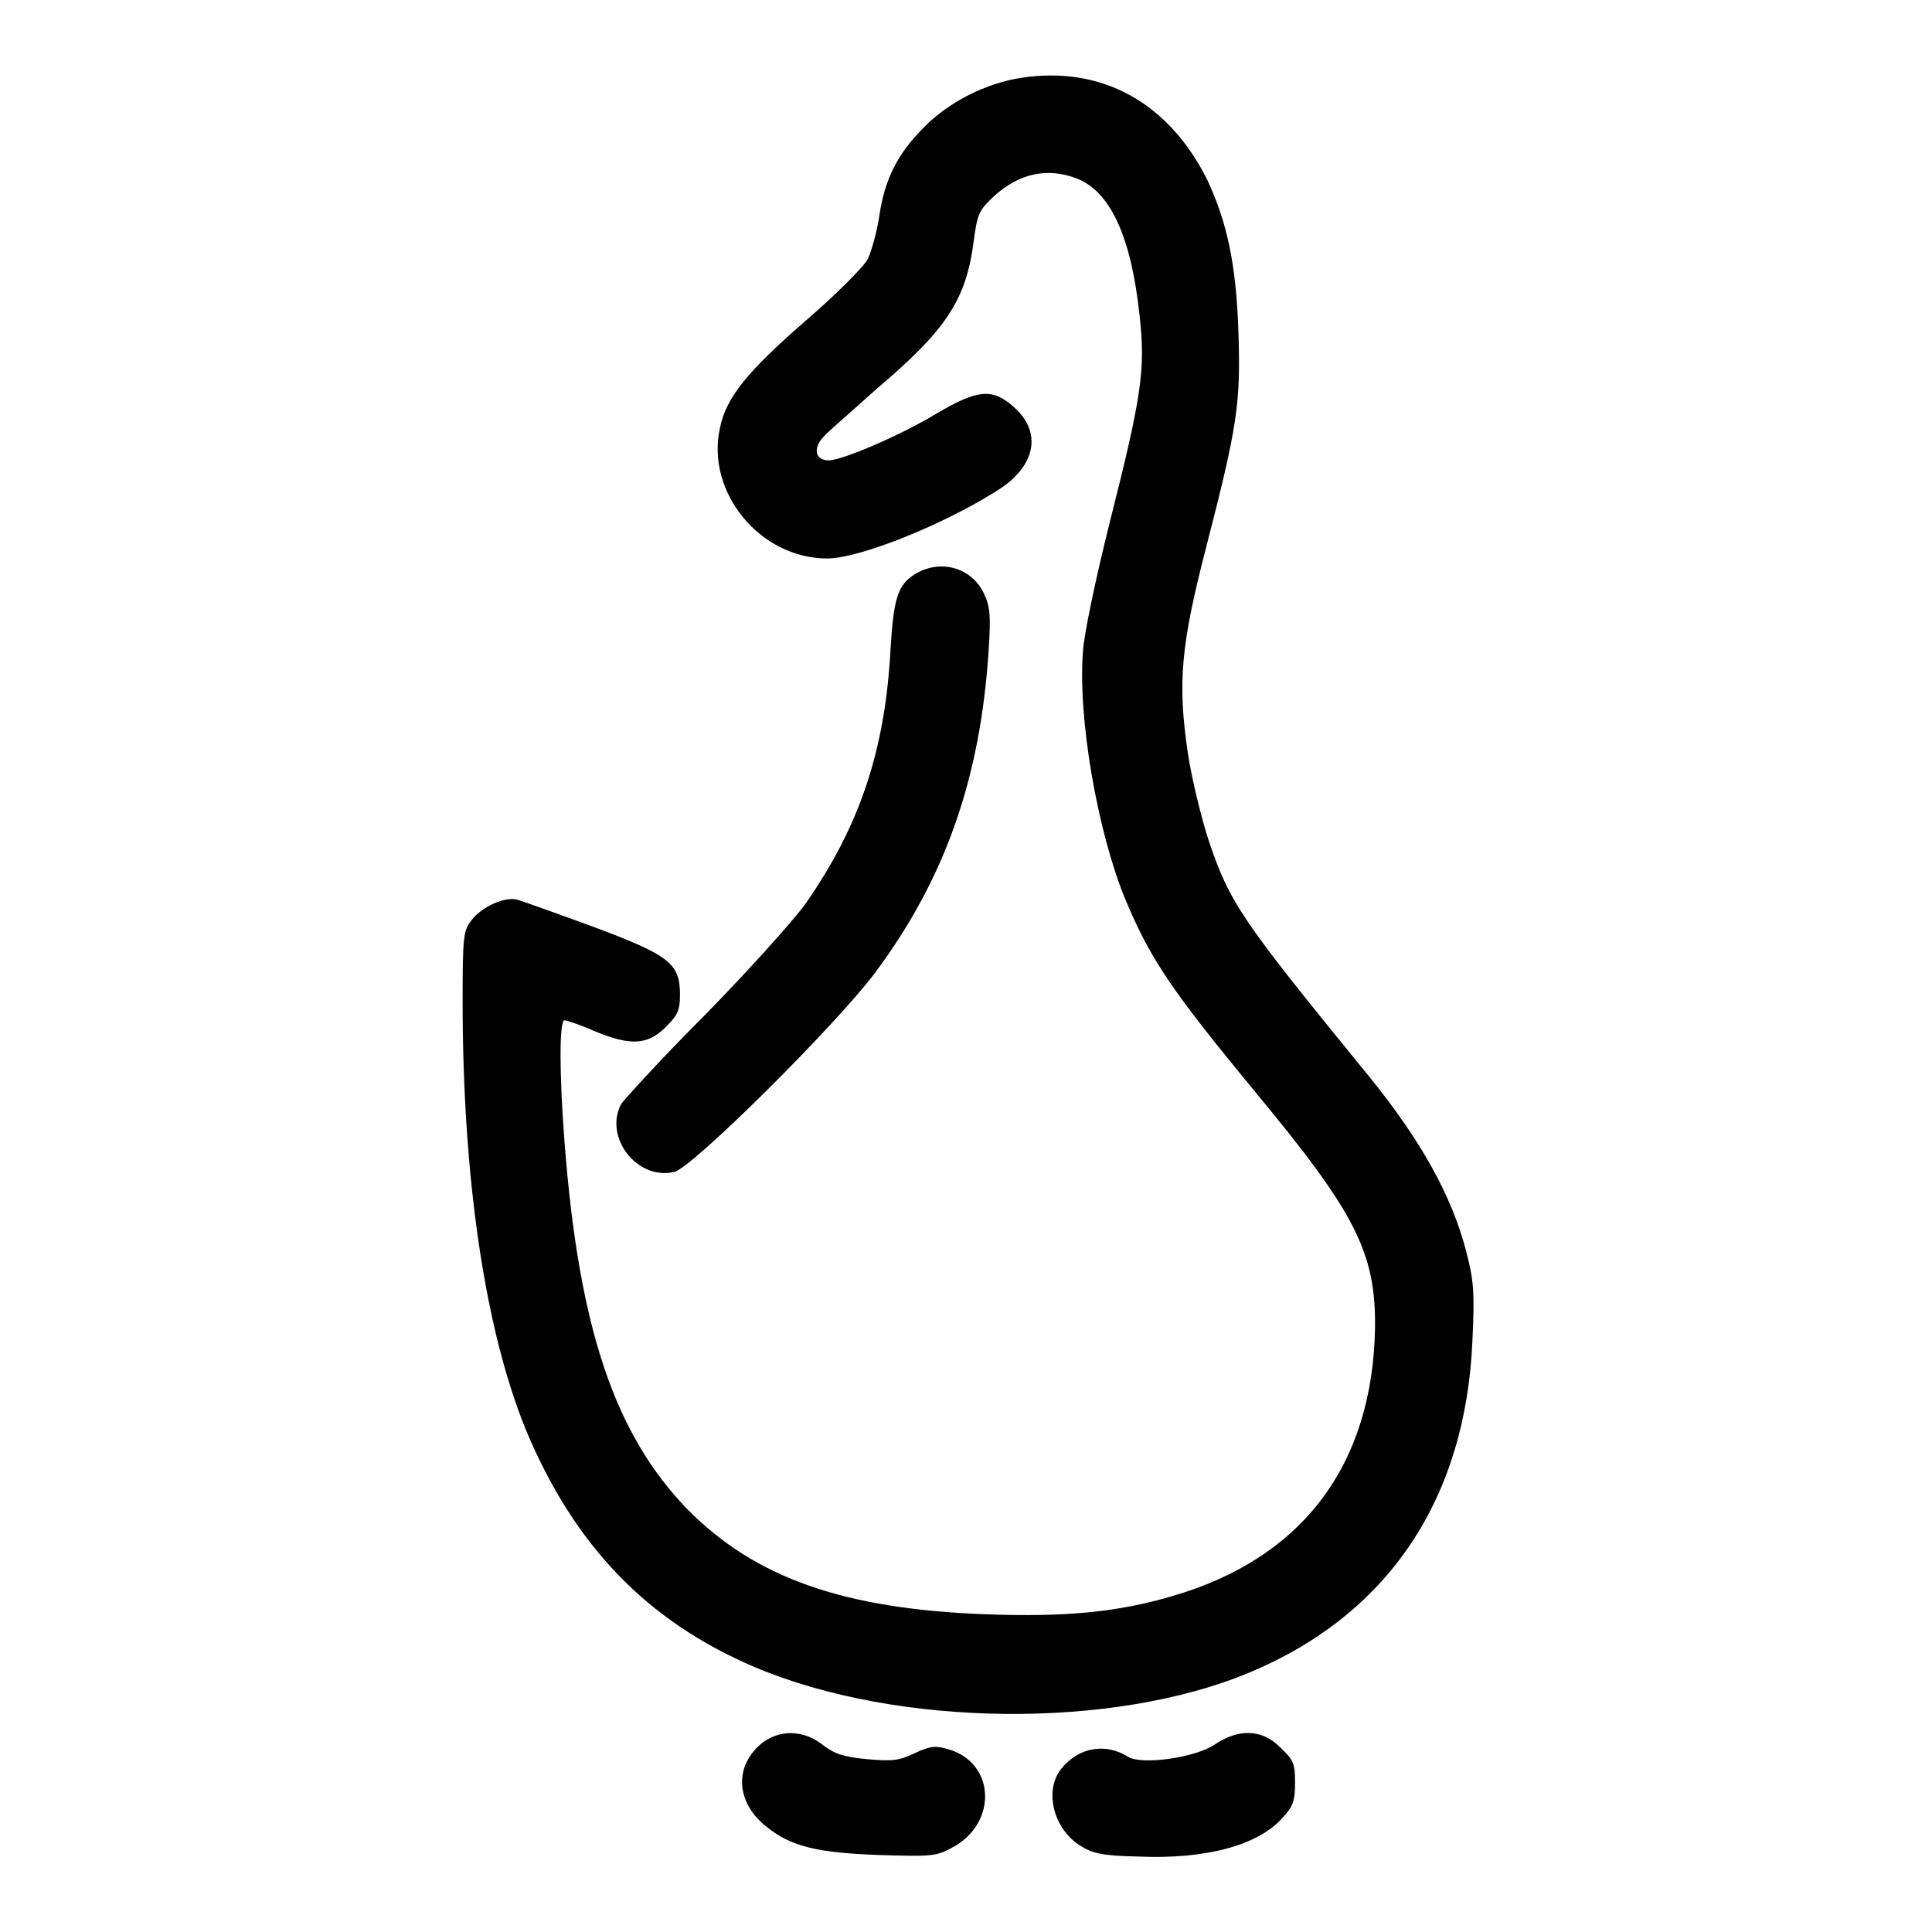
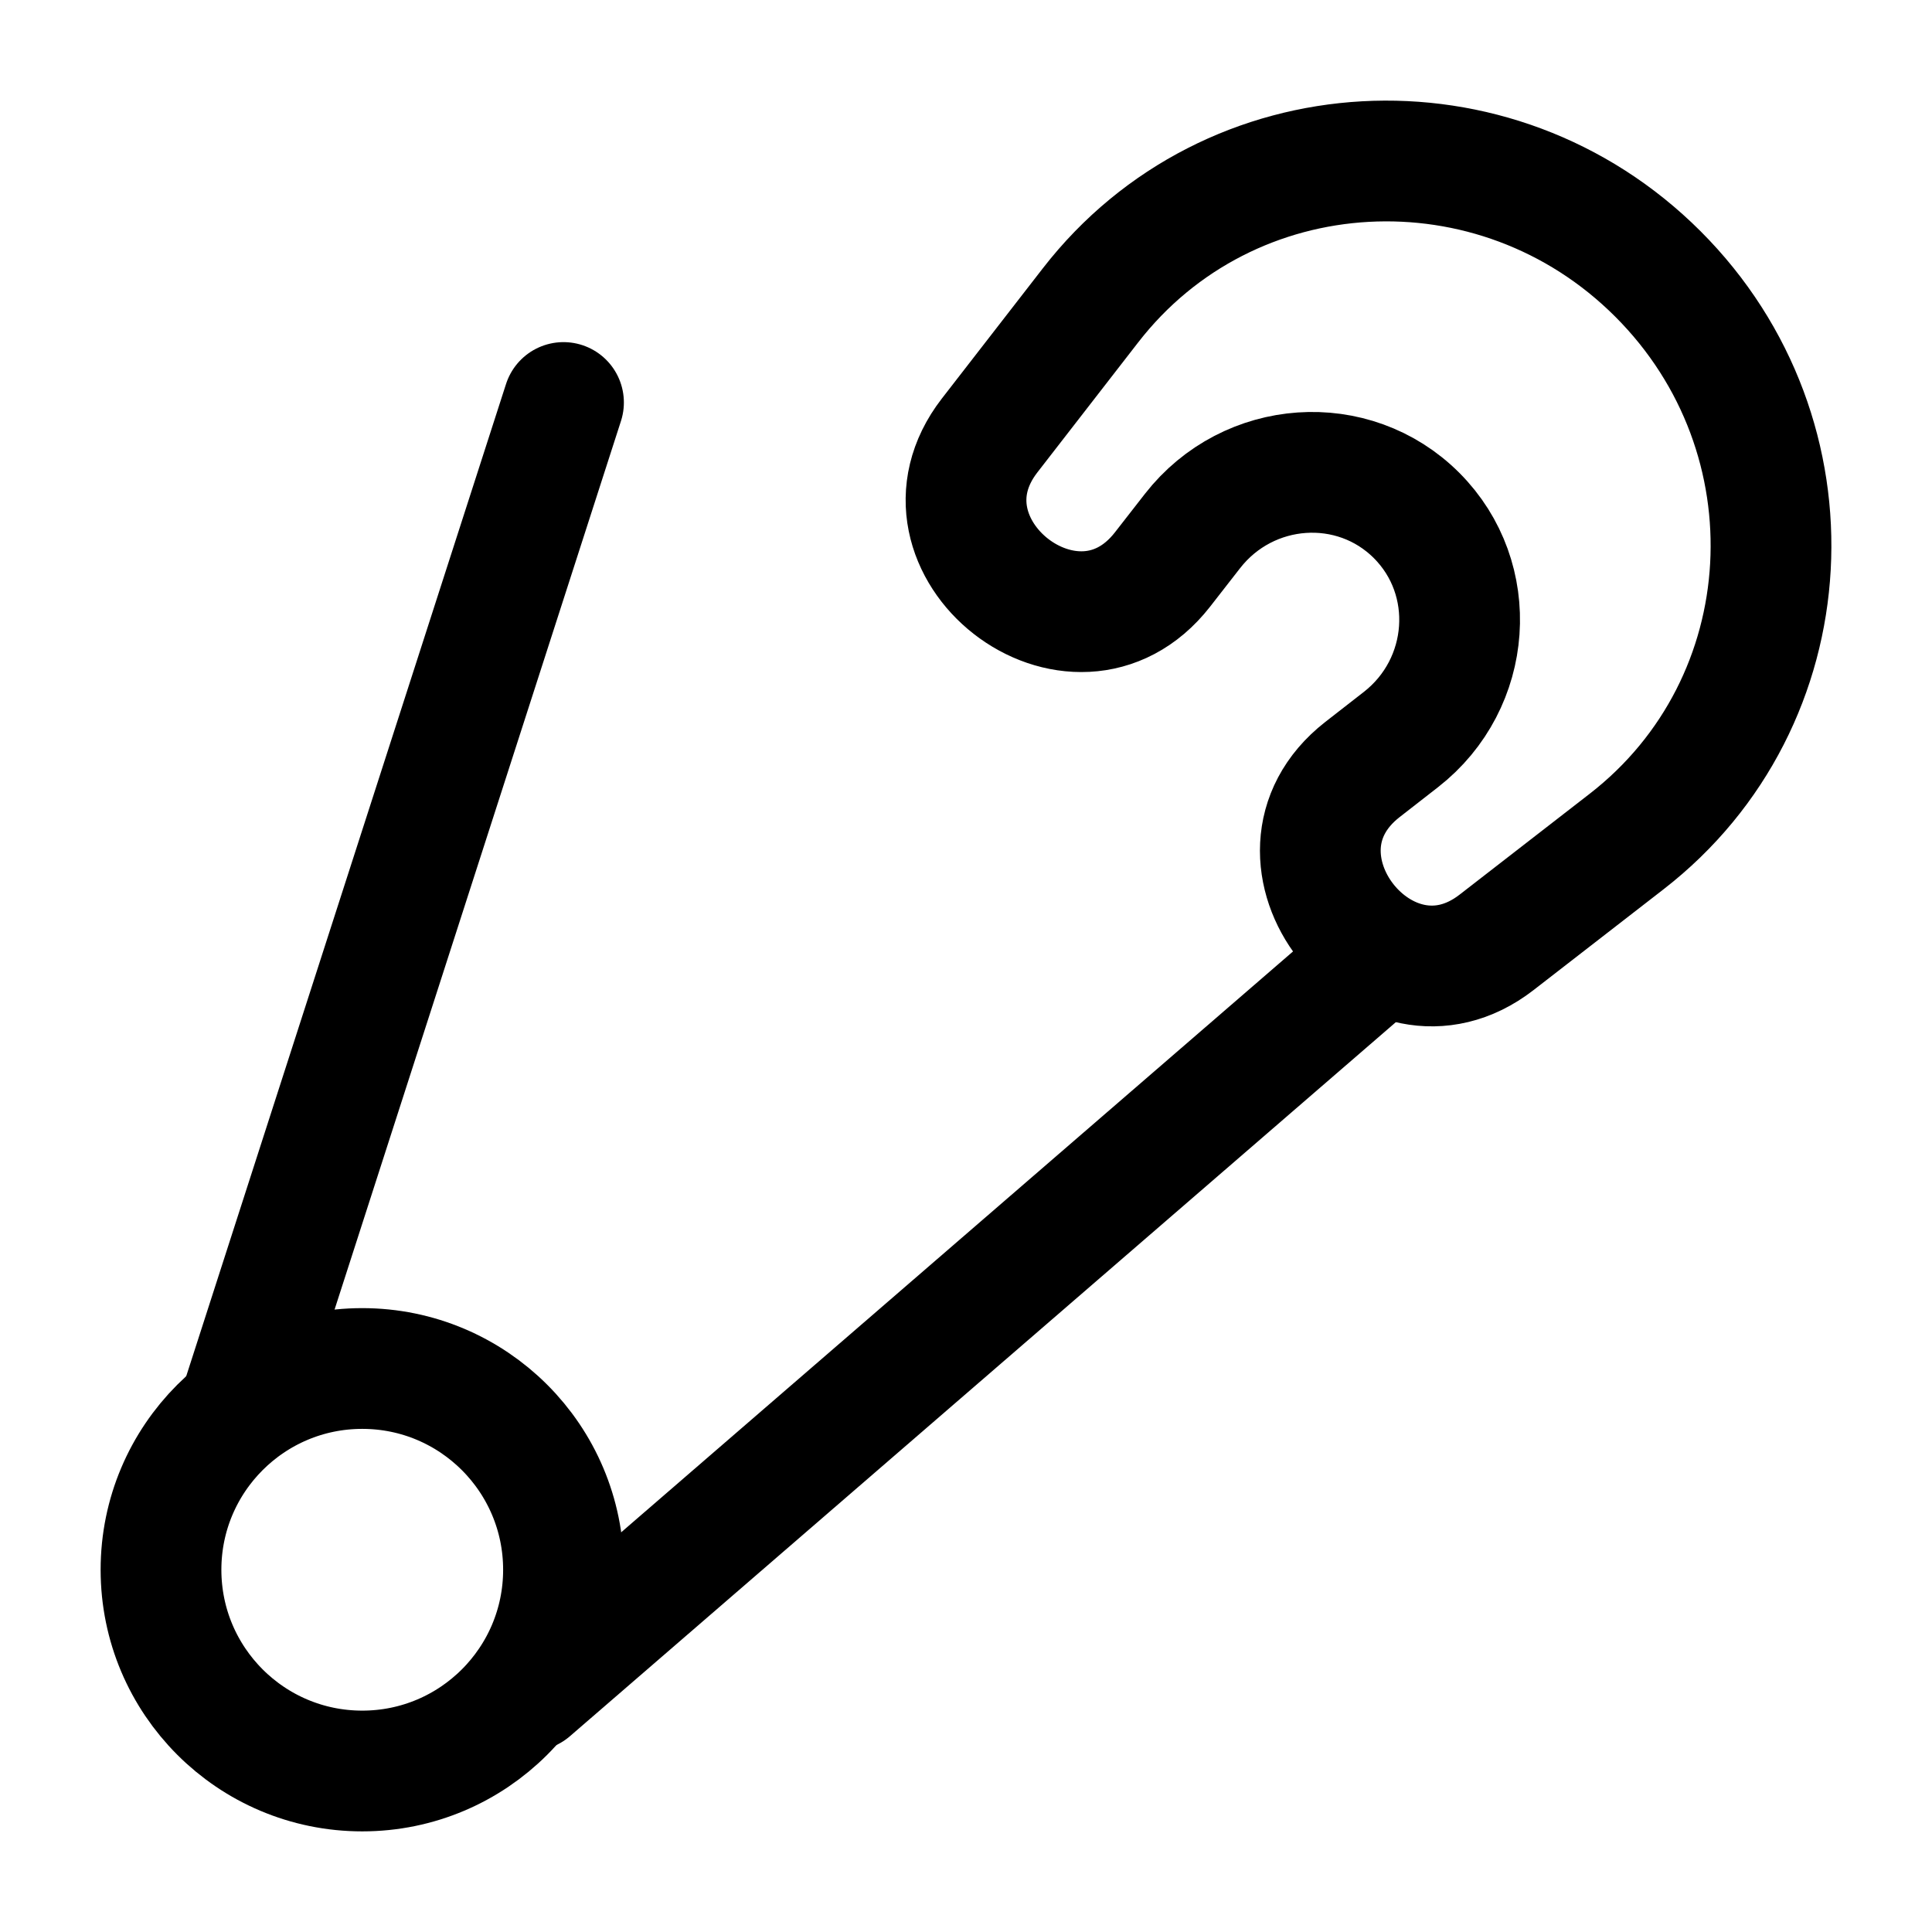
- <svg xmlns="http://www.w3.org/2000/svg" version="1.1" x="0px" y="0px" viewBox="0 0 256 256" enable-background="new 0 0 256 256" xml:space="preserve">
-   <g>
-     <g>
-       <g>
-         <path fill="#000000" d="M135.4,10.3c-4.7,0.7-9.7,3.2-13,6.6c-3.5,3.5-5.2,6.9-5.9,11.8c-0.3,2-1,4.5-1.5,5.6c-0.5,1-4.1,4.6-7.9,7.9c-8.1,7-10.9,10.5-11.7,14.5c-1.9,8.5,5.3,17.3,14.2,17.3c4.3,0,15.5-4.5,22.7-9.1c5-3.2,5.8-7.7,2-11c-2.8-2.5-4.8-2.3-10.2,0.9c-4.8,2.9-12.5,6.2-14.3,6.2s-2.1-1.6-0.7-3.1c0.7-0.8,4-3.6,7.2-6.5c9.1-7.7,11.7-11.7,12.7-19.3c0.5-3.8,0.7-4.2,2.7-6.1c3.3-3,7.1-3.9,11.1-2.3c4.4,1.8,7.1,7.8,8.2,18.1c0.8,7.2,0.3,10.6-4,27.6c-1.8,7.2-3.4,14.8-3.5,16.9c-0.7,8.8,1.9,23.7,5.5,32.6c3.4,8.2,6.2,12.3,17.5,26c13.1,15.8,15.8,21.1,15.7,31c-0.3,18.2-9.6,30.6-26.9,35.6c-7.1,2.1-14.1,2.8-24.7,2.4c-18.8-0.7-30.5-4.8-39.5-13.9c-9.6-9.9-14.4-23.9-16.3-48.7c-0.7-9.1-0.7-16.1,0-16.1c0.3,0,2.1,0.6,3.9,1.4c4.8,2,7.1,1.9,9.5-0.5c1.6-1.6,1.9-2.2,1.9-4.3c0-4.1-1.3-5.2-11.5-9c-4.9-1.8-9.4-3.4-10.1-3.6c-1.6-0.4-4.6,0.9-6,2.7c-1.1,1.4-1.2,2.1-1.2,10.8c0,23.6,3,43.6,8.4,56.8c6.4,15.3,16,25.3,30.3,31.4c18.9,8,47.5,8.3,65.6,0.7c18.4-7.7,28.6-23,29.5-43.9c0.3-6.3,0.2-8-0.8-11.8c-1.9-7.4-6-14.8-13-23.4c-16.9-20.7-18.4-22.9-21.2-31.3c-0.9-2.8-2.2-8-2.7-11.4c-1.4-9.4-0.9-14.4,2.4-27.2c4.2-16.3,4.6-19.1,4.3-28.6c-0.3-9-1.5-14.5-4.1-20.1C154.9,13.6,146,8.7,135.4,10.3z" />
-         <path fill="#000000" d="M121.2,76.1c-2.2,1.4-2.8,3.1-3.2,9.9c-0.7,13.4-4.1,23.5-11.3,33.8c-1.6,2.2-7.6,8.9-13.3,14.7c-5.8,5.8-10.7,11.2-11.1,11.8c-2.3,4.4,2.1,10.1,7,9c2.3-0.4,21.7-19.7,26.8-26.6c9.1-12.3,13.8-25.5,14.9-42.5c0.3-4.6,0.2-5.8-0.6-7.5C128.8,75.2,124.6,74,121.2,76.1z" />
-         <path fill="#000000" d="M100.8,231.1c-3.5,3-3.3,7.7,0.7,10.9c3.3,2.7,6.8,3.5,15,3.8c6.9,0.2,7.5,0.2,9.7-1c6-3.2,5.7-11.2-0.5-13c-1.7-0.5-2.3-0.5-4.5,0.5c-2.1,1-2.9,1.1-6.3,0.8c-3.2-0.3-4.3-0.7-5.9-1.9C106.5,229.2,103.2,229.1,100.8,231.1z" />
-         <path fill="#000000" d="M160.9,231.2c-2.6,1.7-9.5,2.7-11.4,1.6c-3-1.9-6.6-1.3-8.9,1.6c-2.3,2.9-1,8,2.6,10.2c1.6,1,2.9,1.3,7.6,1.4c9,0.4,16-1.5,19.2-5.2c1.4-1.5,1.6-2.3,1.6-4.6c0-2.5-0.2-3-1.9-4.6C167.3,229.1,164.1,229,160.9,231.2z" />
-       </g>
-     </g>
-   </g>
+ <svg xmlns="http://www.w3.org/2000/svg" width="24" height="24" viewBox="0 0 24 24" fill="none">
+   <path d="M13.546 3.794L12.293 5.41C11.222 6.793 13.353 8.467 14.44 7.076L14.814 6.596C15.507 5.708 16.812 5.618 17.597 6.403C18.382 7.188 18.291 8.493 17.404 9.186L16.924 9.56C15.533 10.647 17.207 12.778 18.59 11.707L20.206 10.454C22.432 8.729 22.615 5.423 20.596 3.404C18.577 1.385 15.271 1.568 13.546 3.794Z" stroke="currentColor" stroke-width="1.5" stroke-linecap="round" stroke-linejoin="round" />
+   <circle cx="4.5" cy="19.5" r="2.5" stroke="currentColor" stroke-width="1.5" stroke-linecap="round" stroke-linejoin="round" />
+   <path d="M3 17.41L7 5M6.59 21L17 12" stroke="currentColor" stroke-width="1.5" stroke-linecap="round" stroke-linejoin="round" />
</svg>
